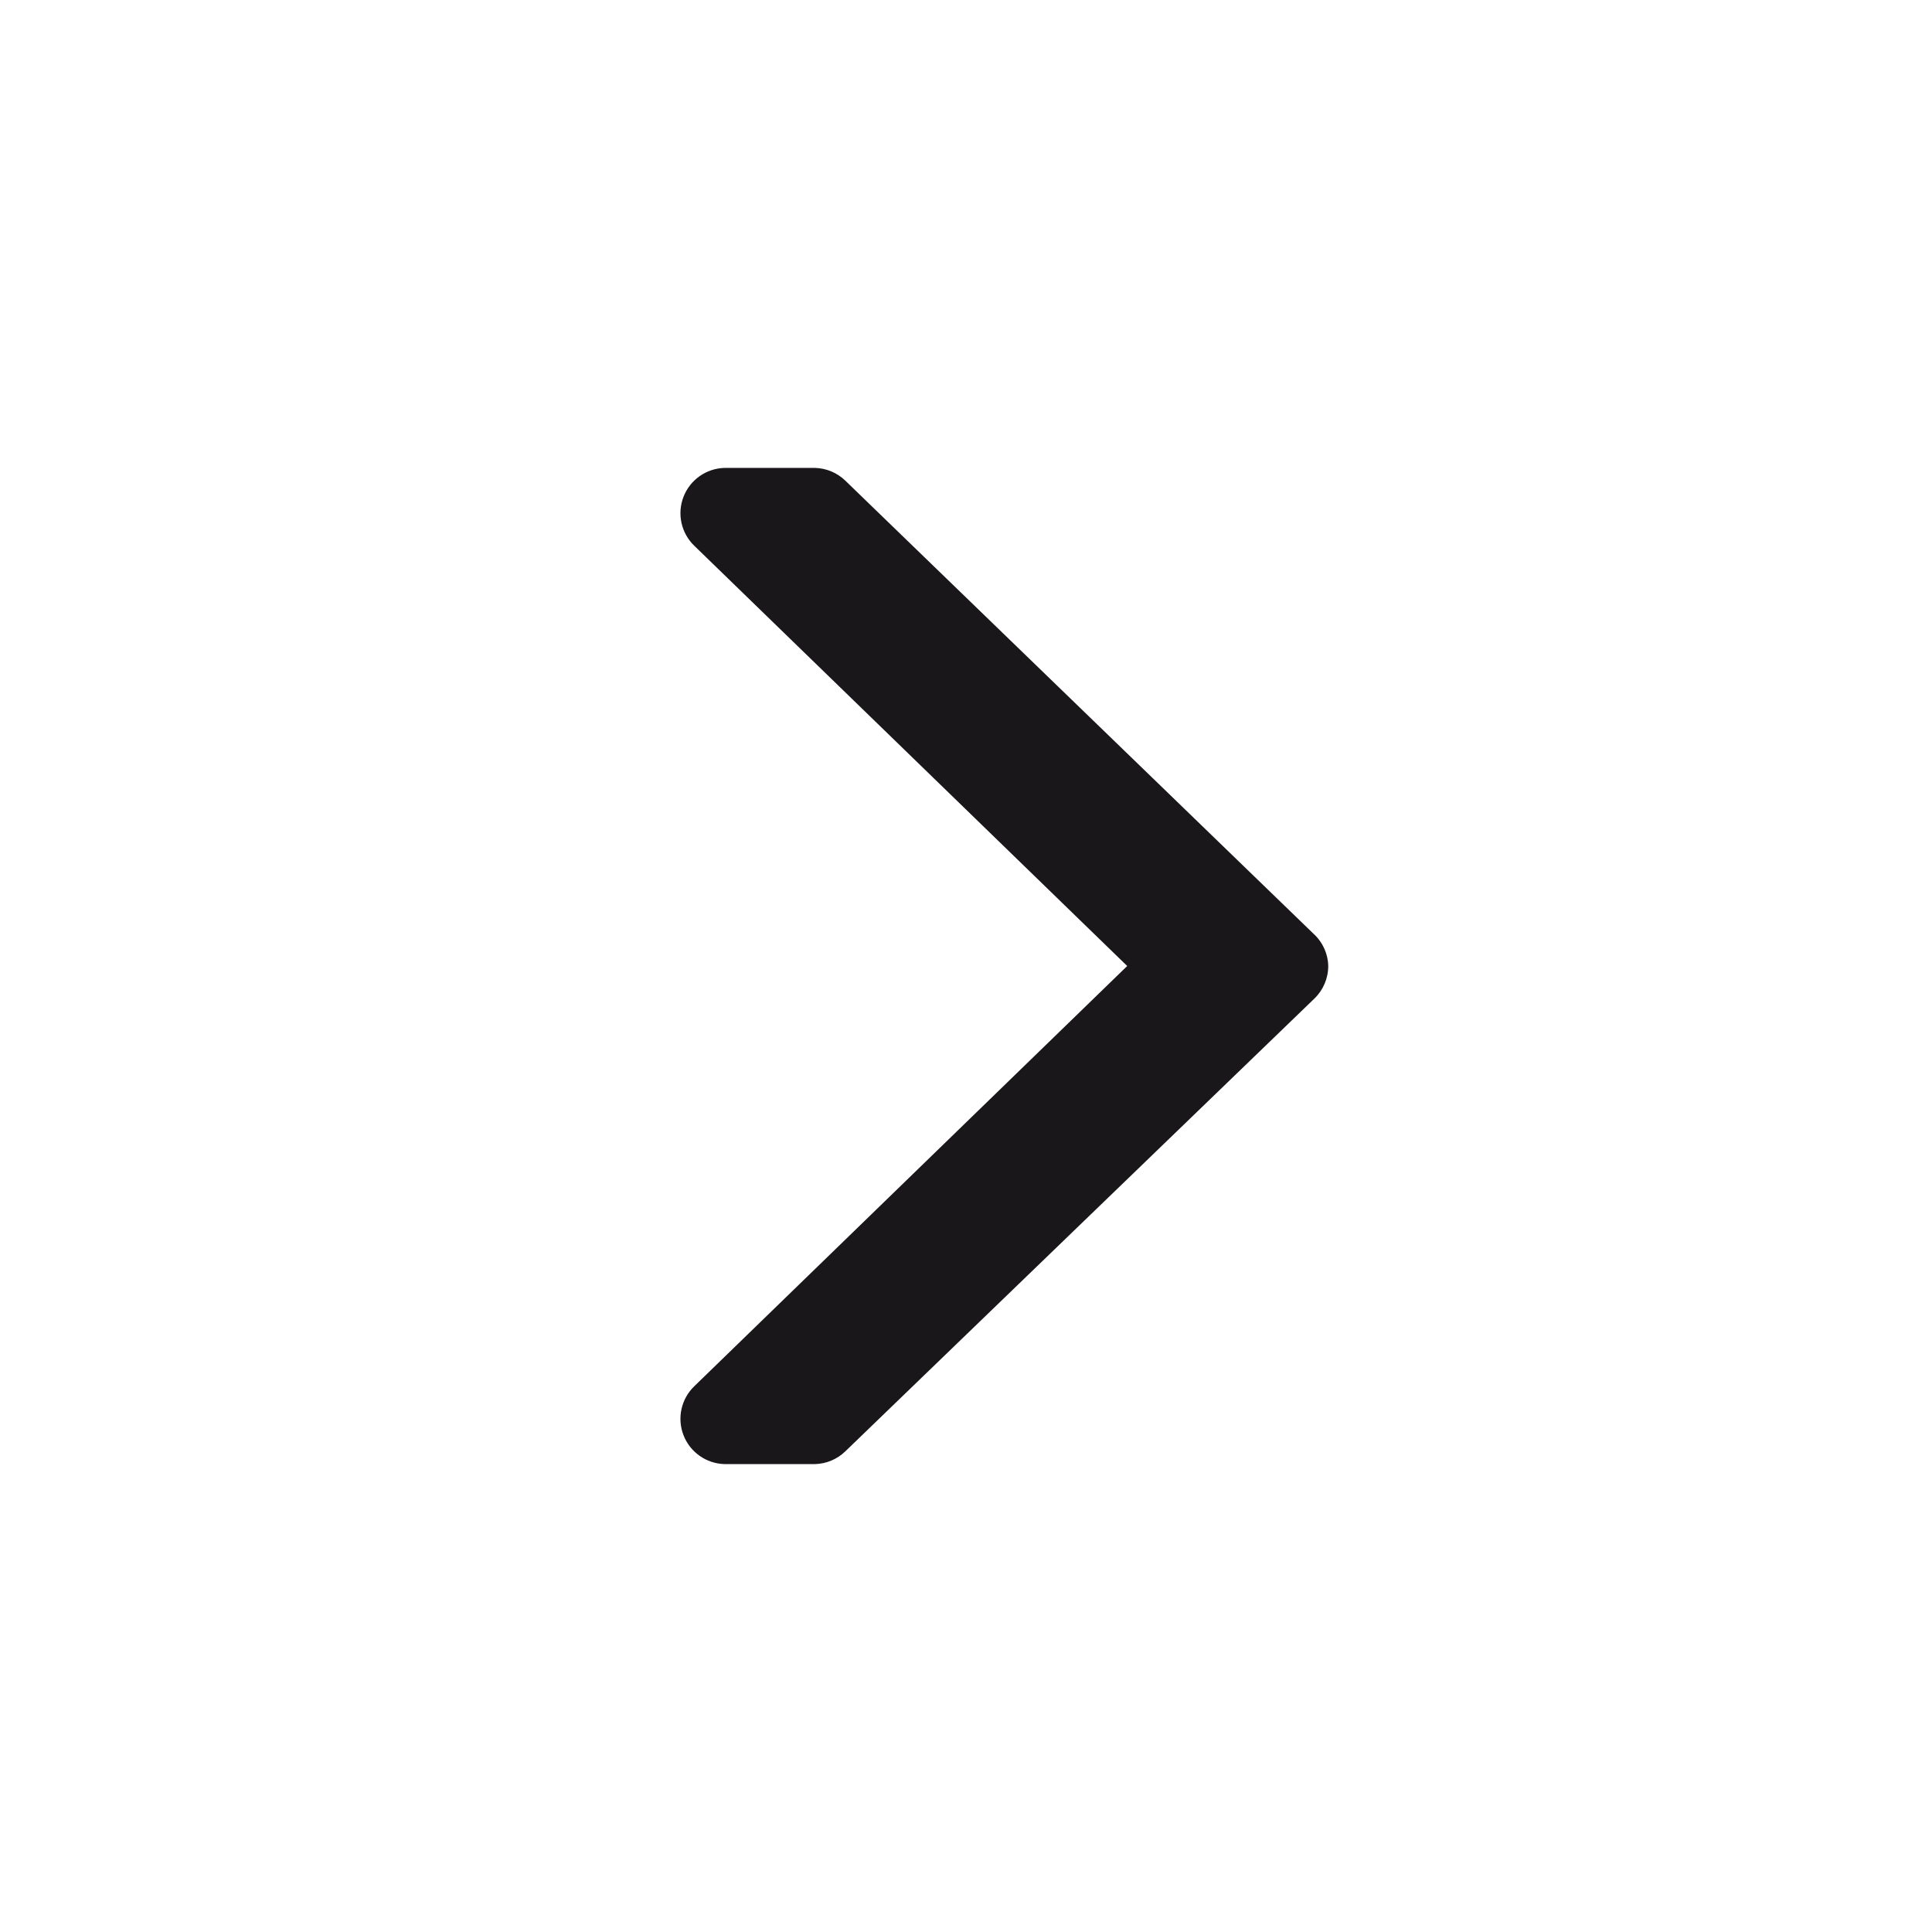
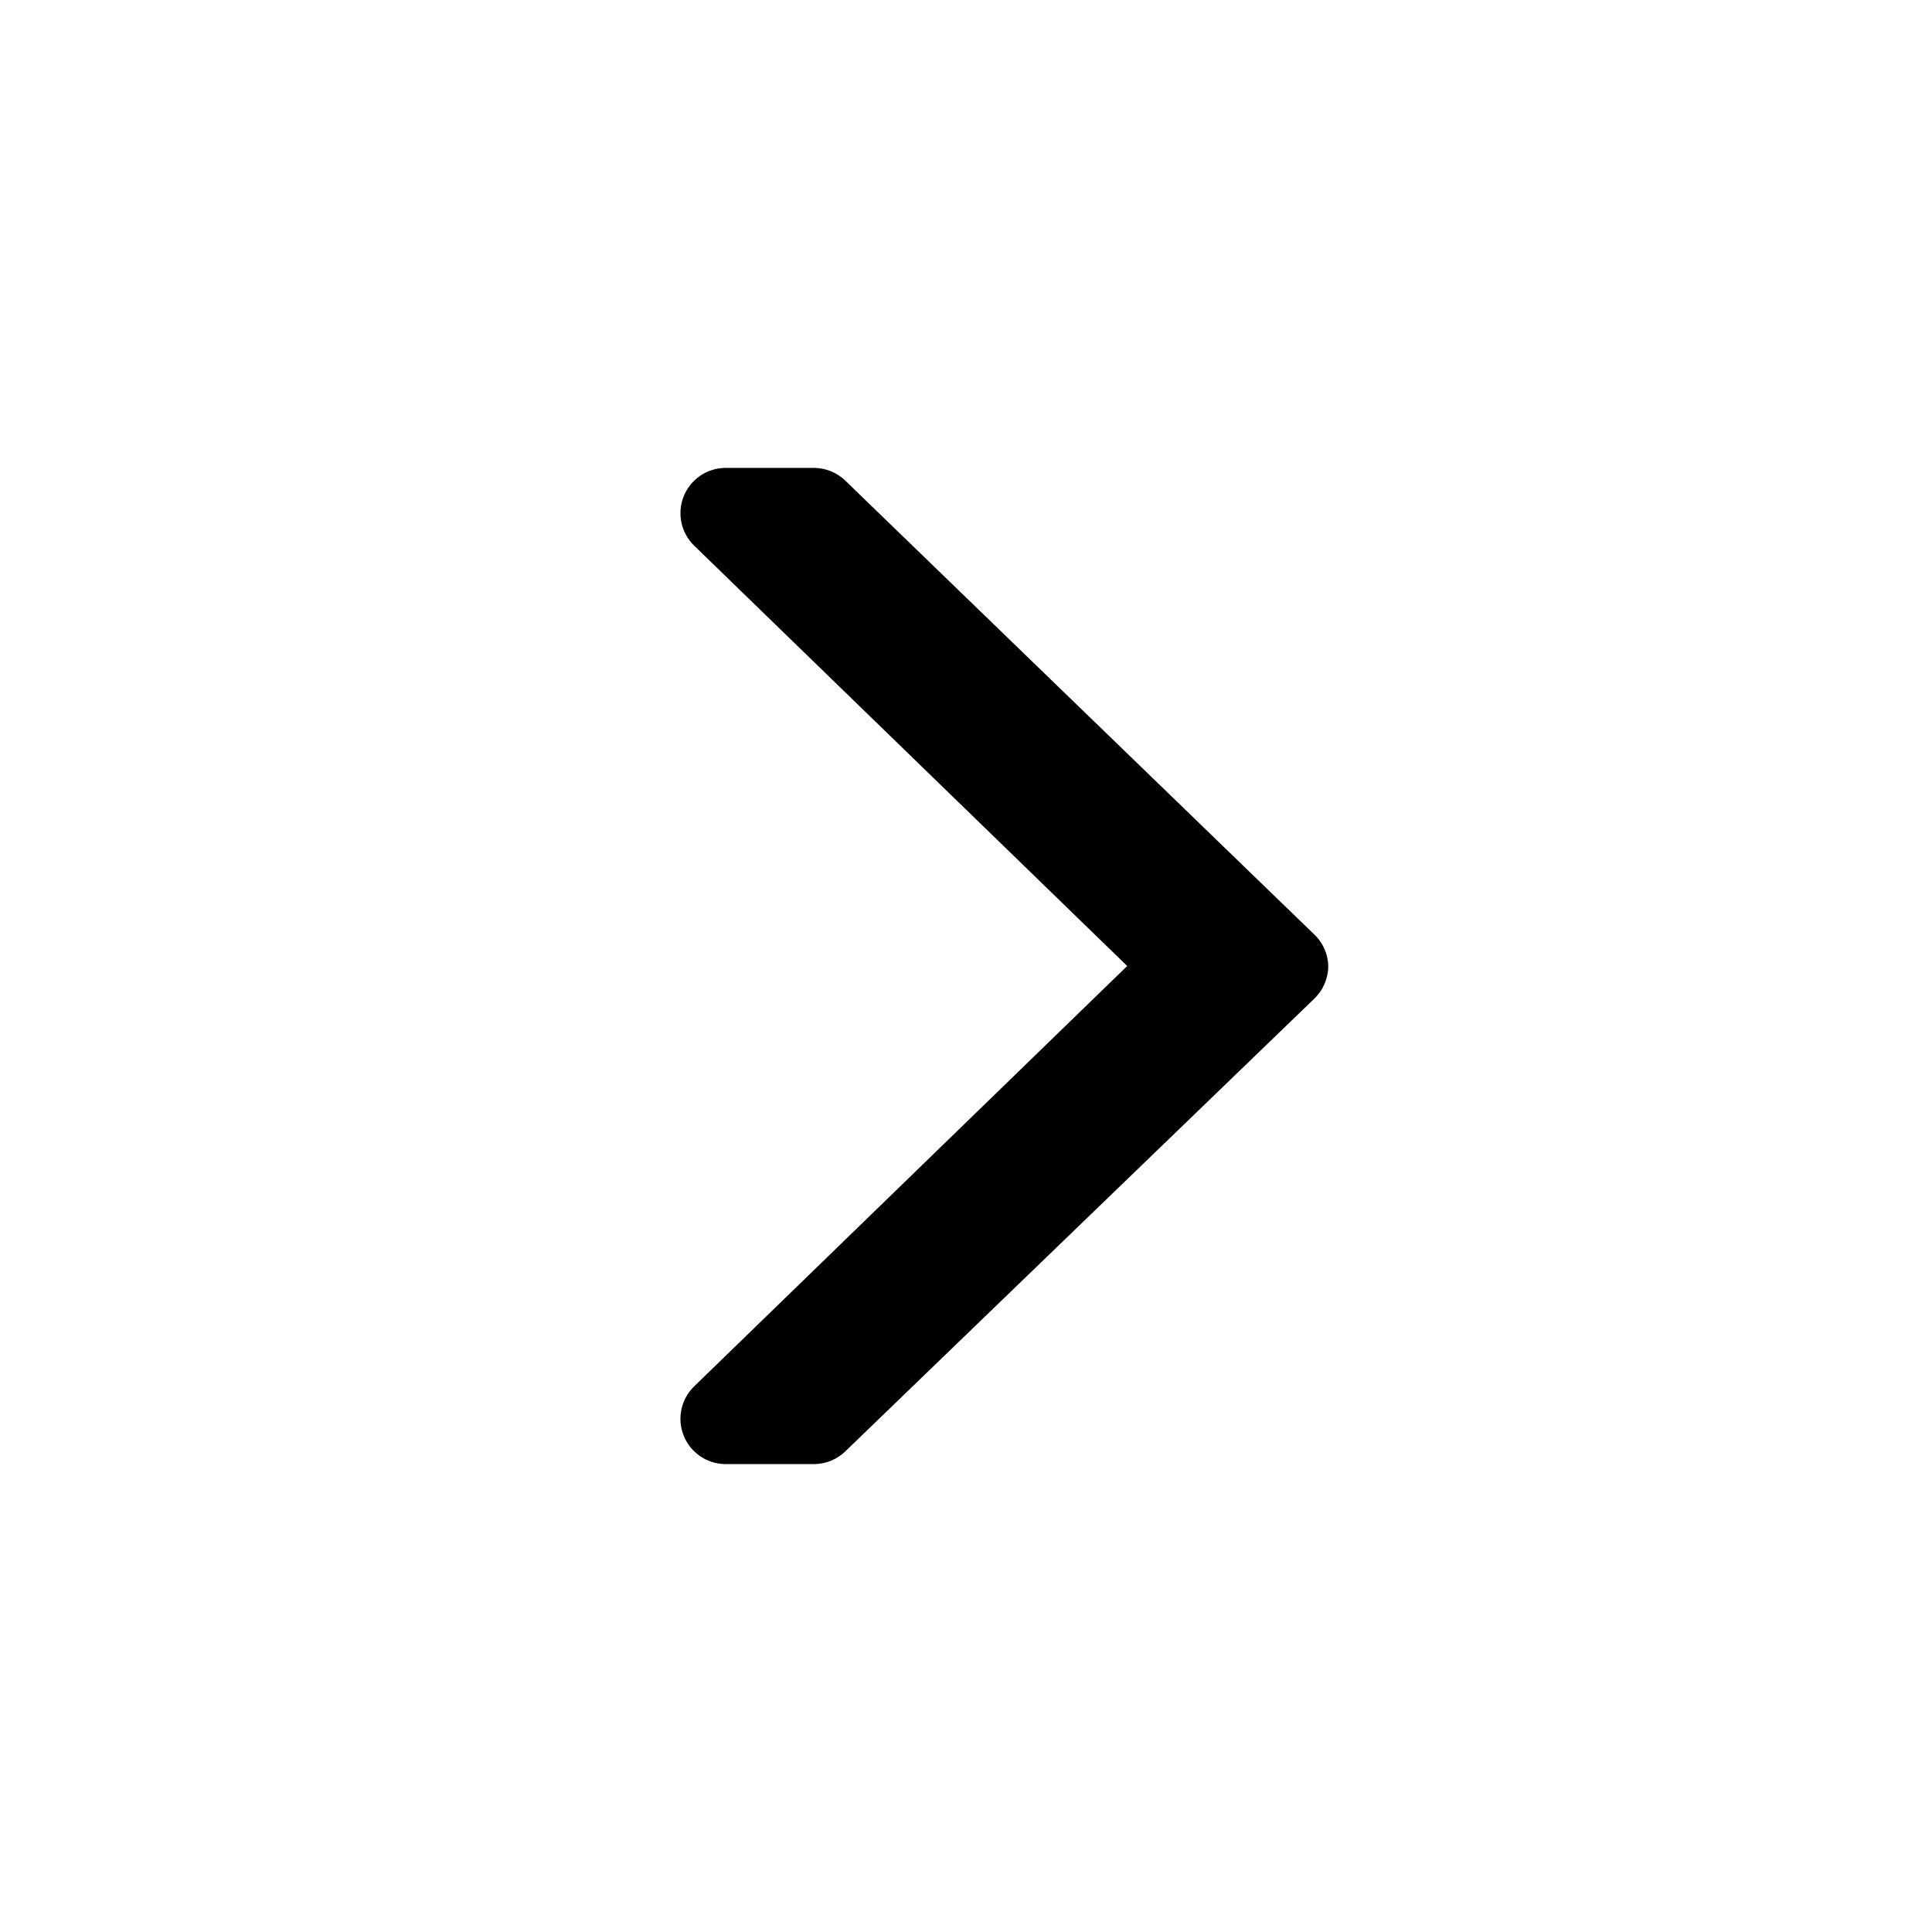
<svg xmlns="http://www.w3.org/2000/svg" width="64" height="64" viewBox="0 0 64 64">
-   <defs>
-     <style>.a{fill:#1a171b;}</style>
-   </defs>
-   <path class="a" d="M44,32a1.5,1.5,0,0,1-.46,1.08L28,48.08a1.5,1.5,0,0,1-1,.42H24a1.5,1.5,0,0,1-1-2.58L37.34,32,23,18.08a1.5,1.5,0,0,1,1-2.58h3a1.5,1.5,0,0,1,1,.42l15.5,15A1.5,1.5,0,0,1,44,32Z" />
+   <path d="M44,32a1.5,1.5,0,0,1-.46,1.08L28,48.08a1.5,1.5,0,0,1-1,.42H24a1.5,1.5,0,0,1-1-2.58L37.34,32,23,18.08a1.5,1.5,0,0,1,1-2.58h3a1.5,1.5,0,0,1,1,.42l15.5,15A1.5,1.5,0,0,1,44,32Z" />
</svg>
